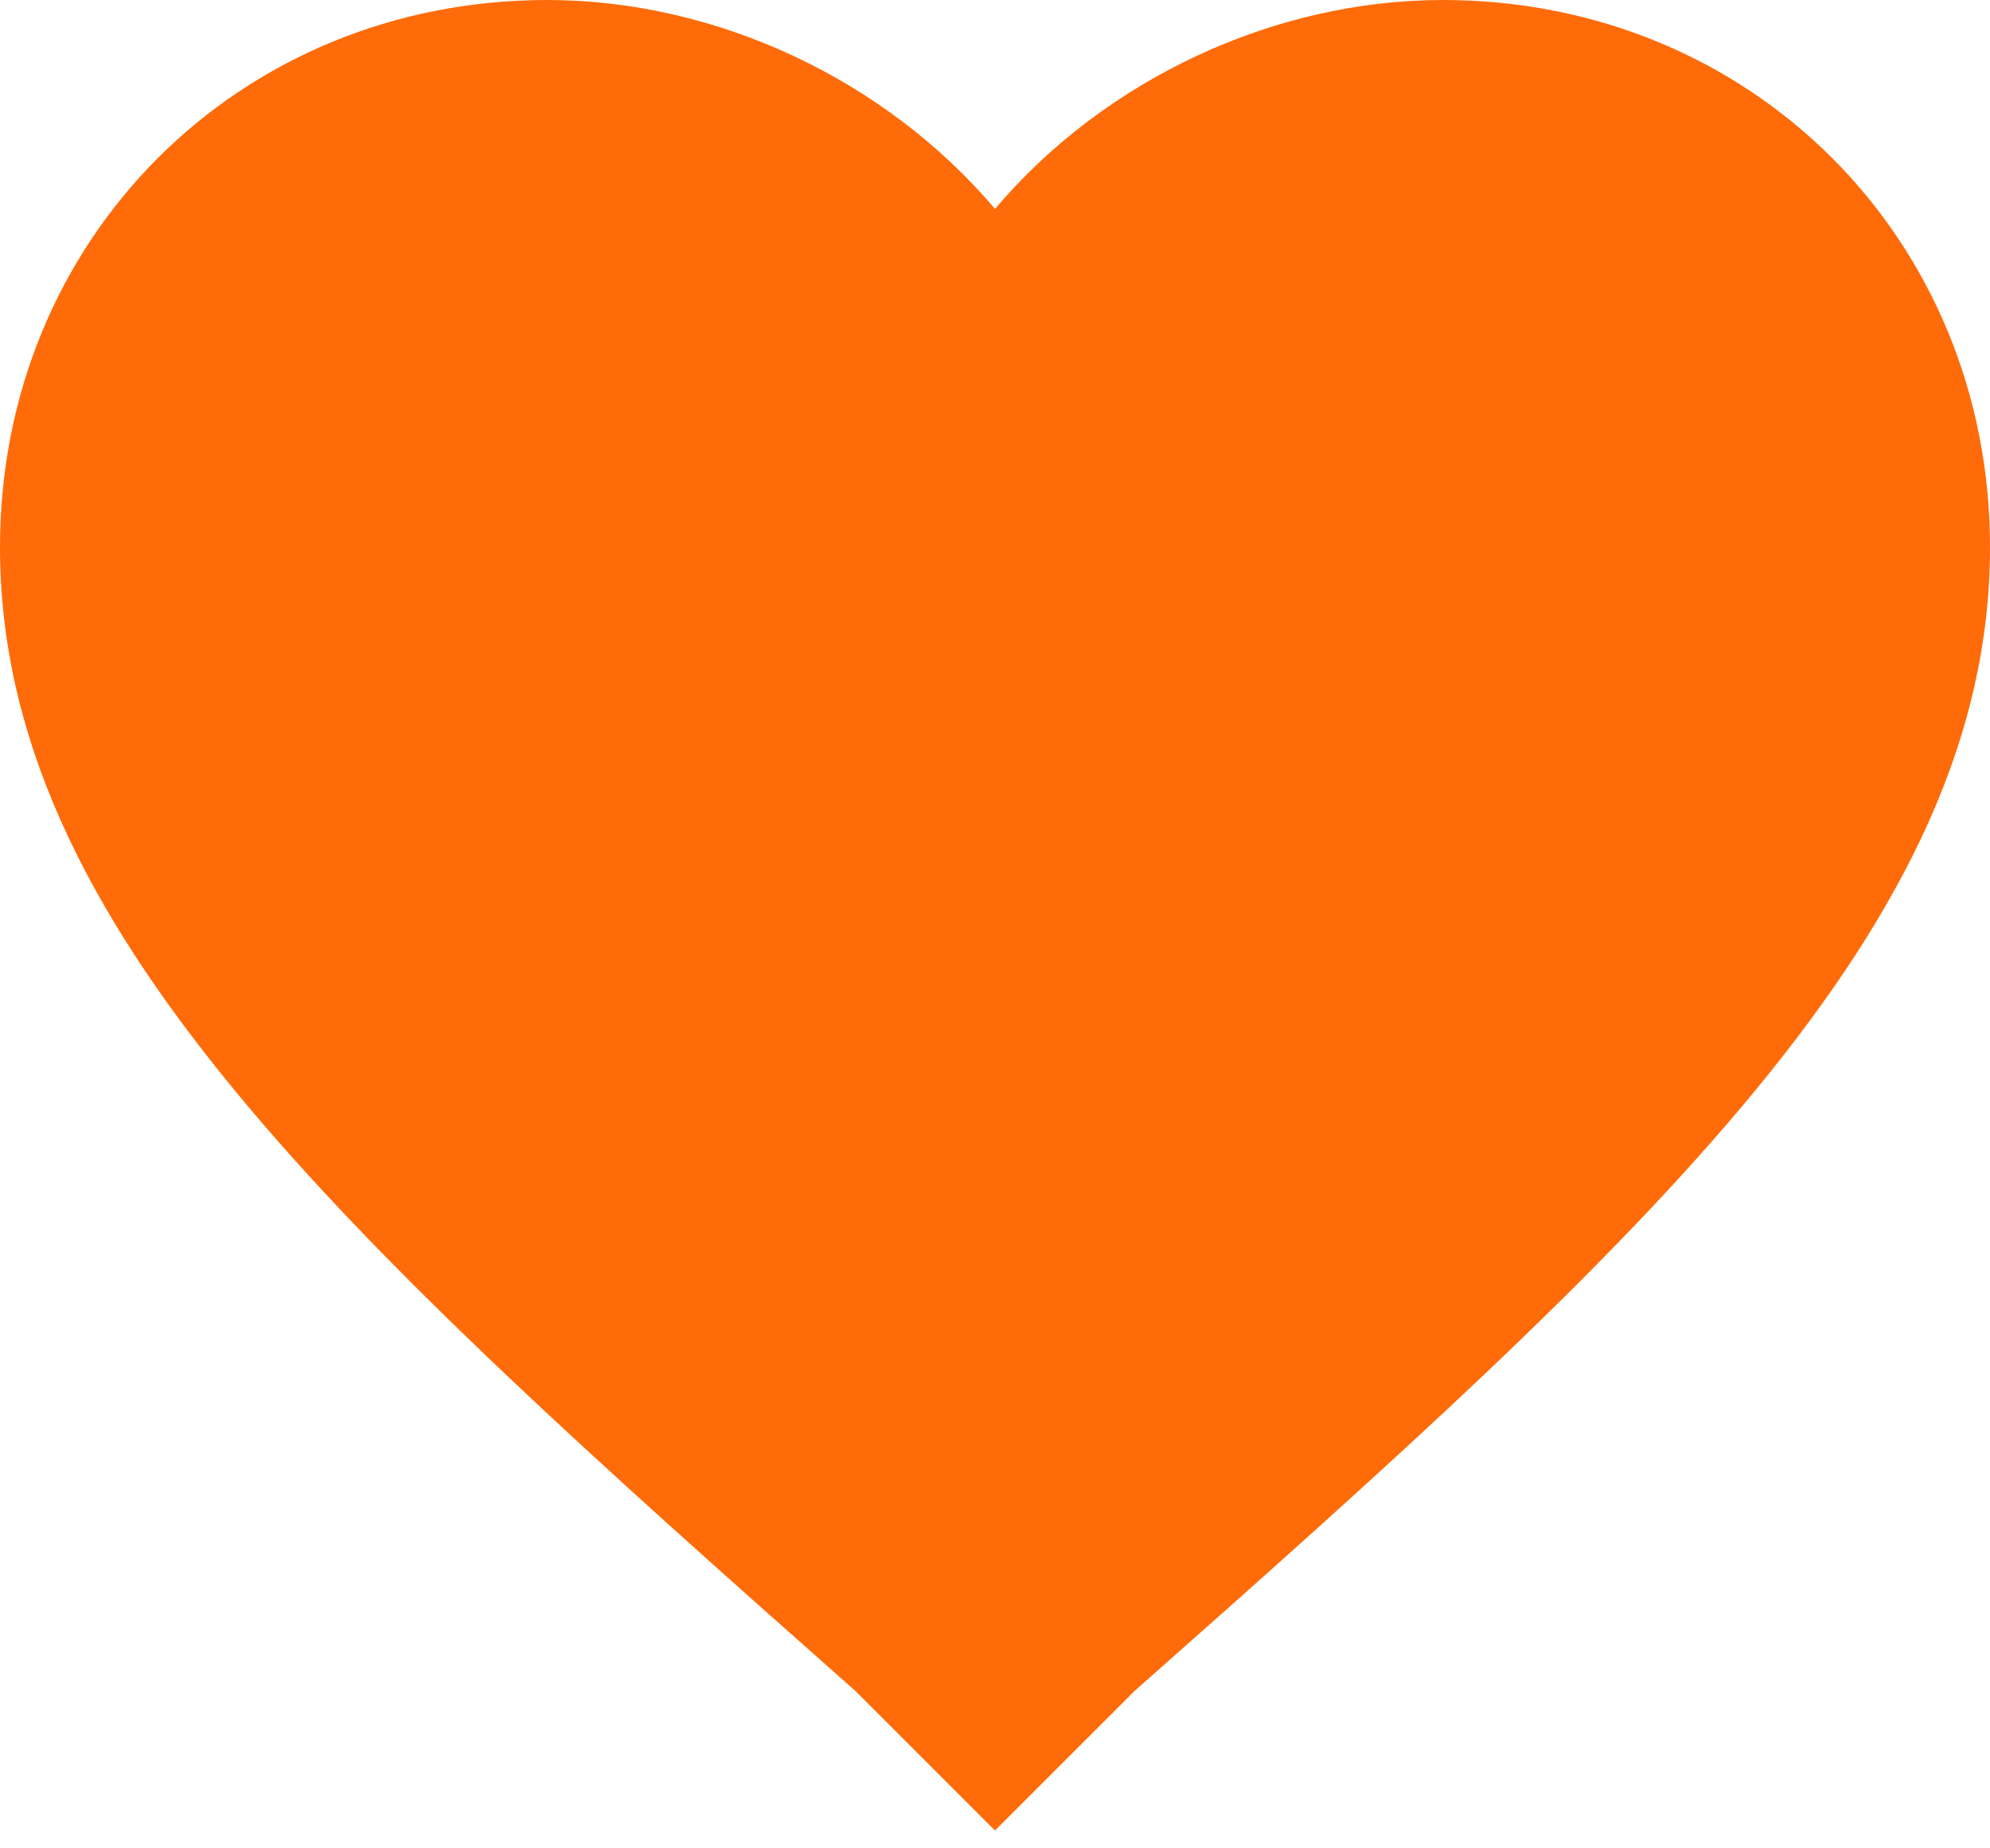
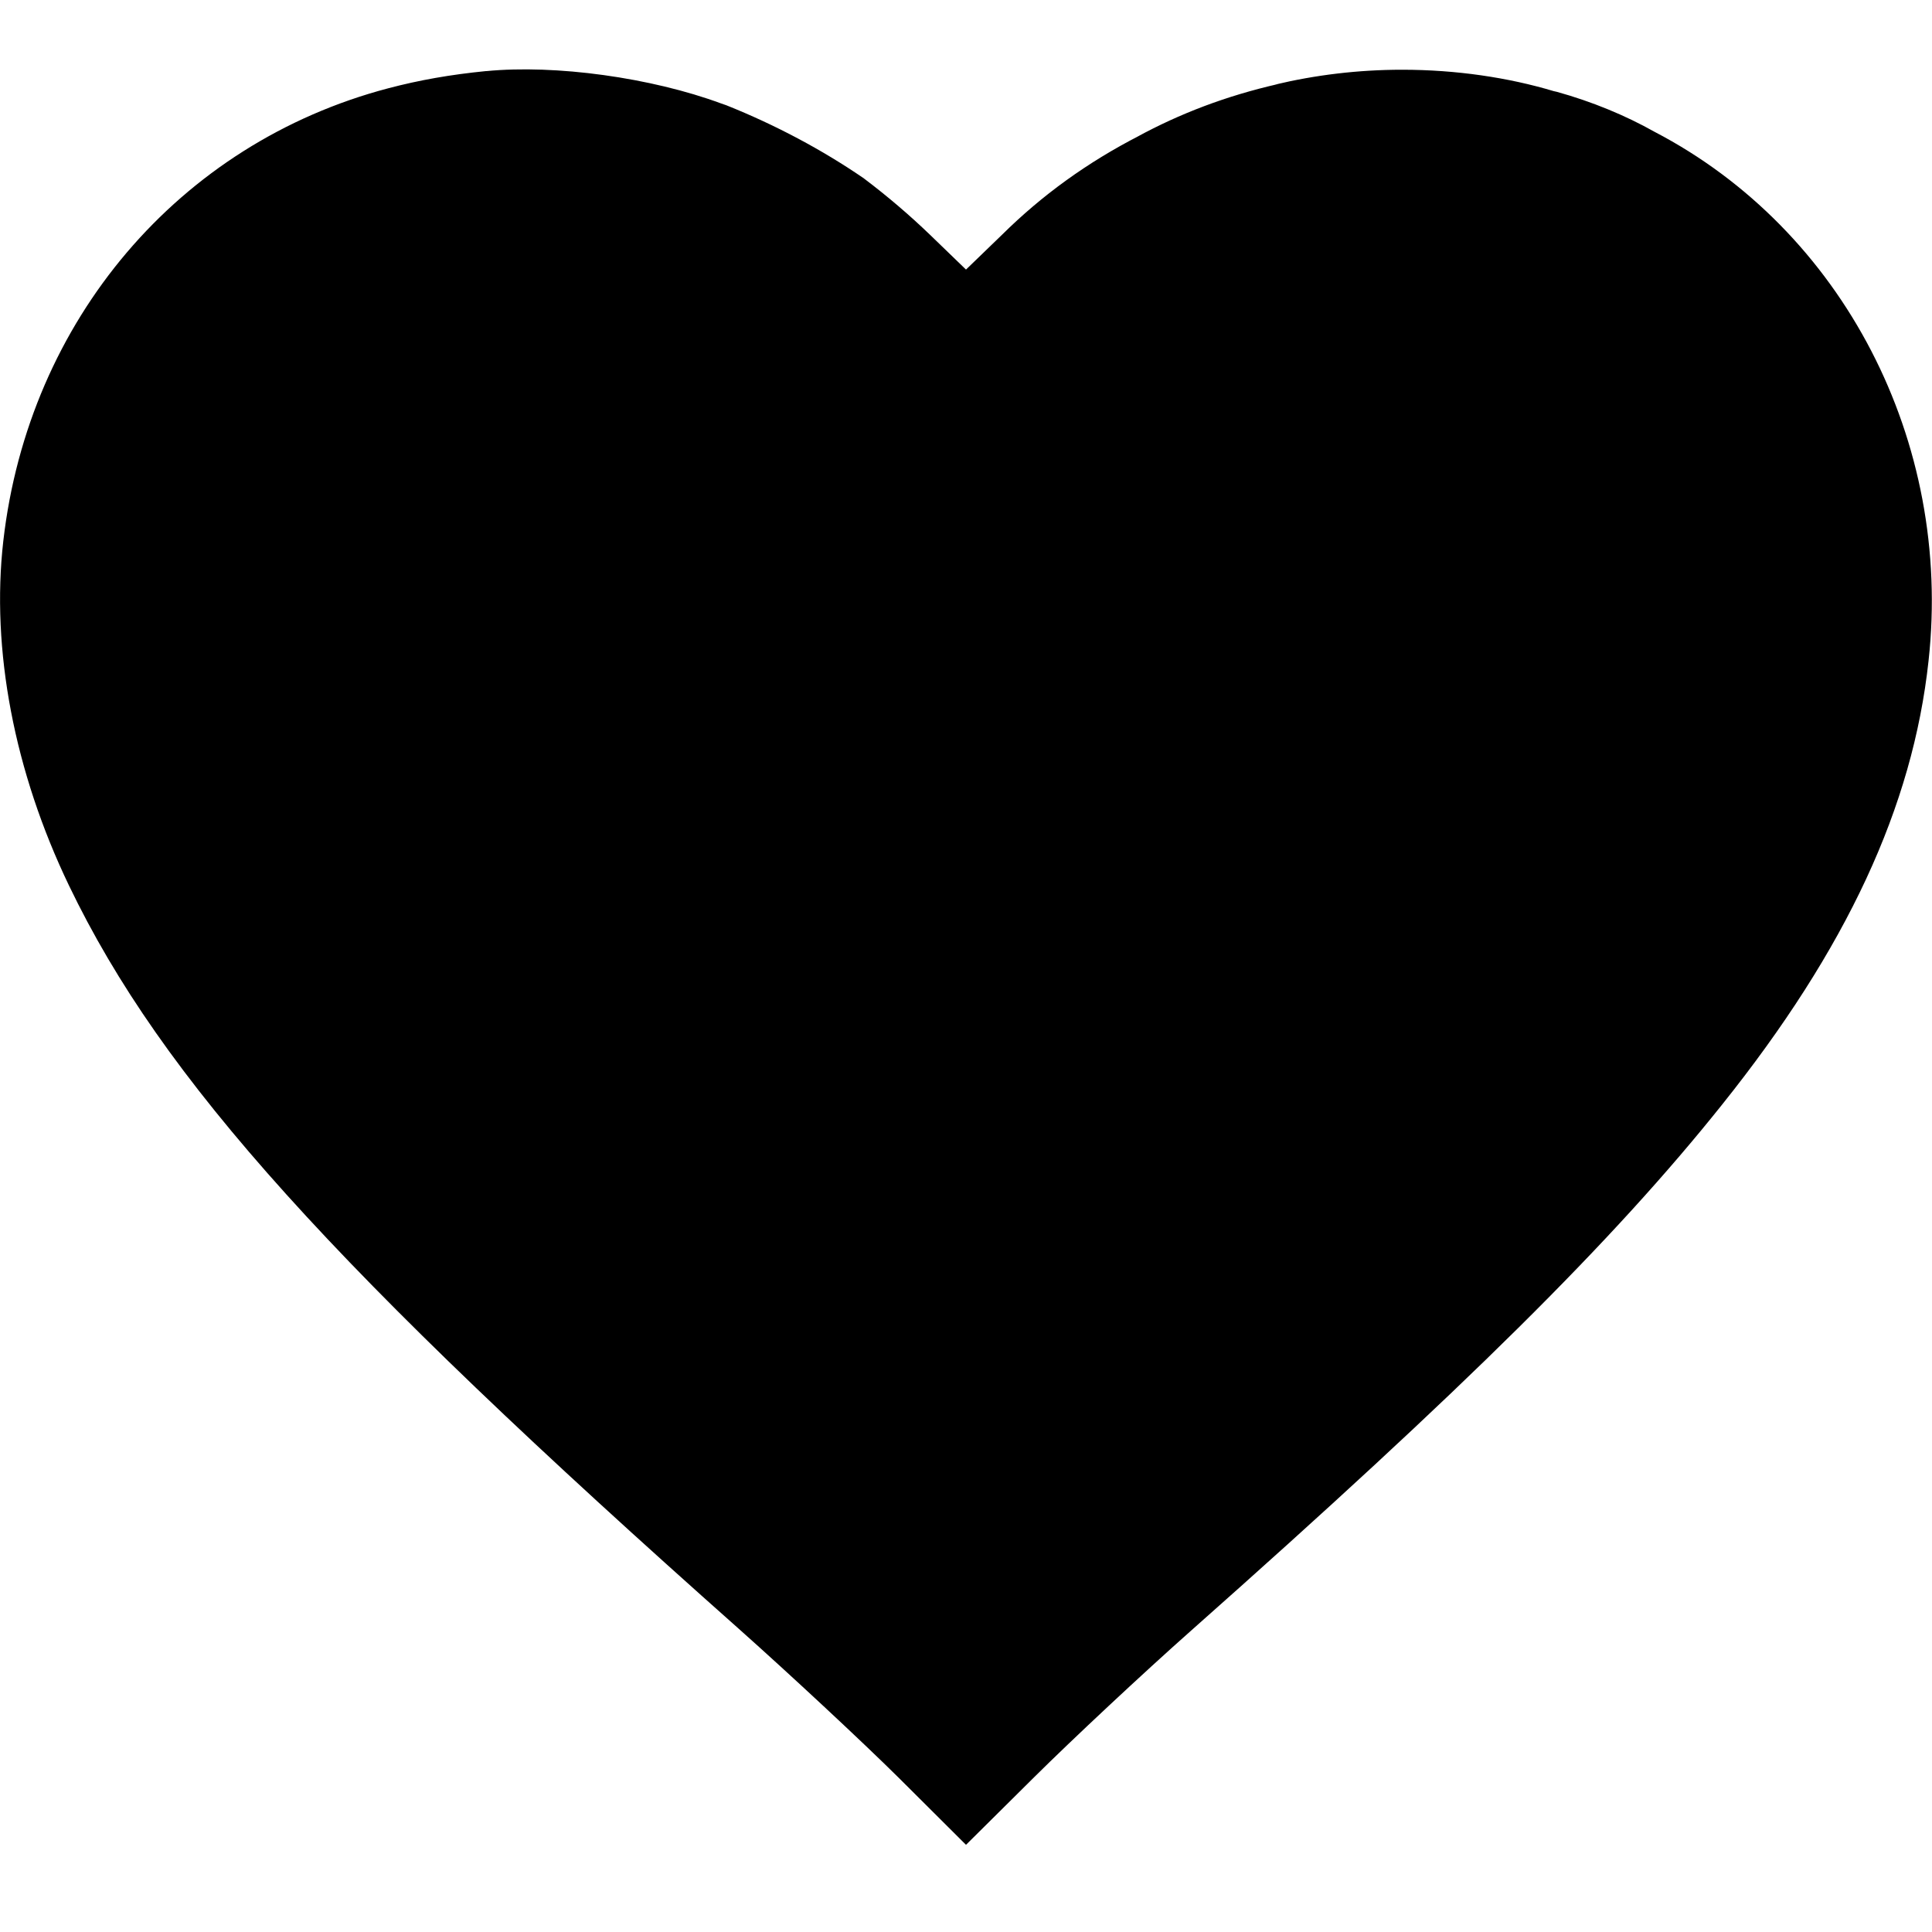
- <svg xmlns="http://www.w3.org/2000/svg" width="14" height="13" viewBox="0 0 14 13" fill="none">
-   <path d="M7 12.88L6.02 11.9C2.38 8.68 0 6.51 0 3.85C0 1.68 1.68 0 3.85 0C5.04 0 6.23 0.56 7 1.47C7.77 0.56 8.96 0 10.15 0C12.32 0 14 1.68 14 3.85C14 6.51 11.62 8.68 7.98 11.9L7 12.88Z" fill="#FF6B08" />
+ <svg xmlns="http://www.w3.org/2000/svg" viewBox="0 0 32 32">
+   <path fill="currentColor" d="M8.053 1.177c-0.594 0.059-1.106 0.149-1.625 0.286-3.463 0.912-5.954 3.842-6.373 7.495-0.206 1.799 0.181 3.824 1.088 5.71 1.541 3.205 4.366 6.338 11.097 12.313 0.85 0.757 2.046 1.87 2.654 2.473l1.106 1.102 1.134-1.125c0.624-0.619 1.792-1.712 2.599-2.427 4.526-4.011 6.99-6.453 8.791-8.709 2.064-2.581 3.157-4.933 3.419-7.351 0.398-3.634-1.417-7.134-4.539-8.761-0.479-0.27-1.034-0.5-1.618-0.662l-0.053-0.012c-0.751-0.225-1.615-0.354-2.509-0.354-0.728 0-1.435 0.086-2.113 0.248l0.062-0.012c-0.867 0.198-1.632 0.491-2.34 0.876l0.047-0.024c-0.875 0.448-1.627 0.996-2.28 1.642l0.001-0.001-0.601 0.581-0.601-0.581c-0.337-0.324-0.698-0.632-1.076-0.918l-0.030-0.022c-0.675-0.462-1.448-0.875-2.264-1.201l-0.081-0.028c-1.161-0.43-2.747-0.649-3.895-0.537z" />
</svg>
